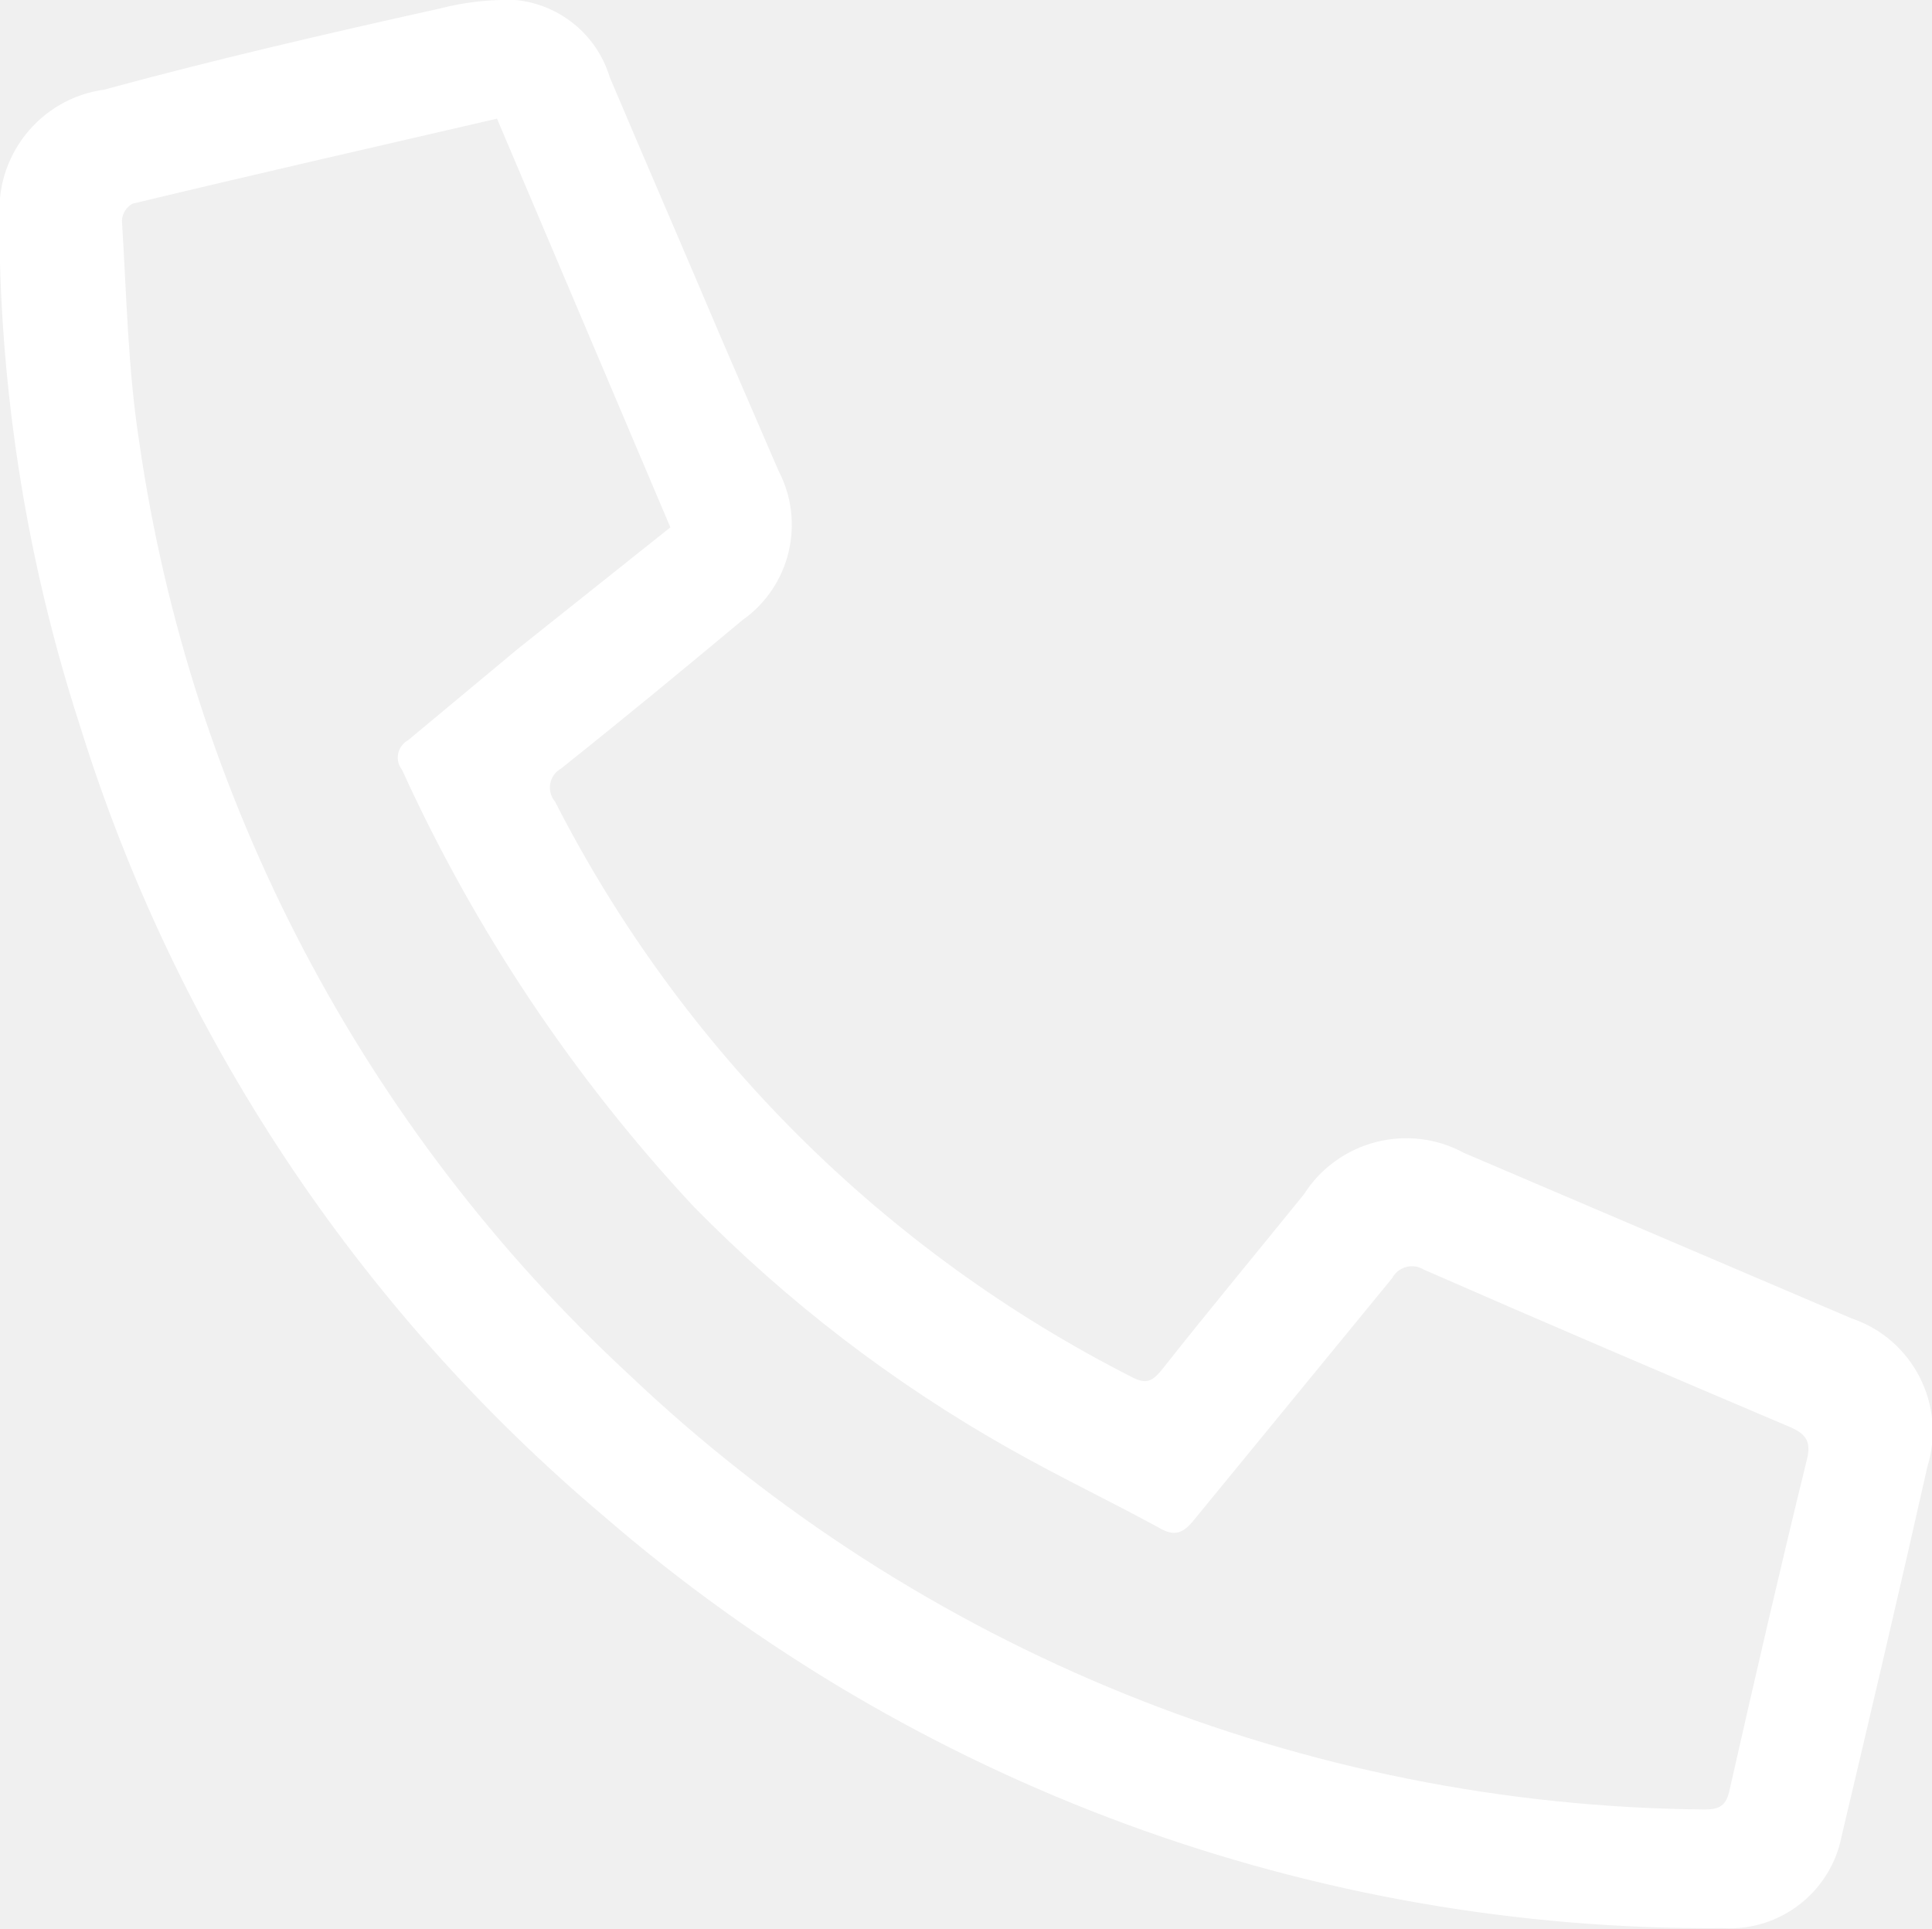
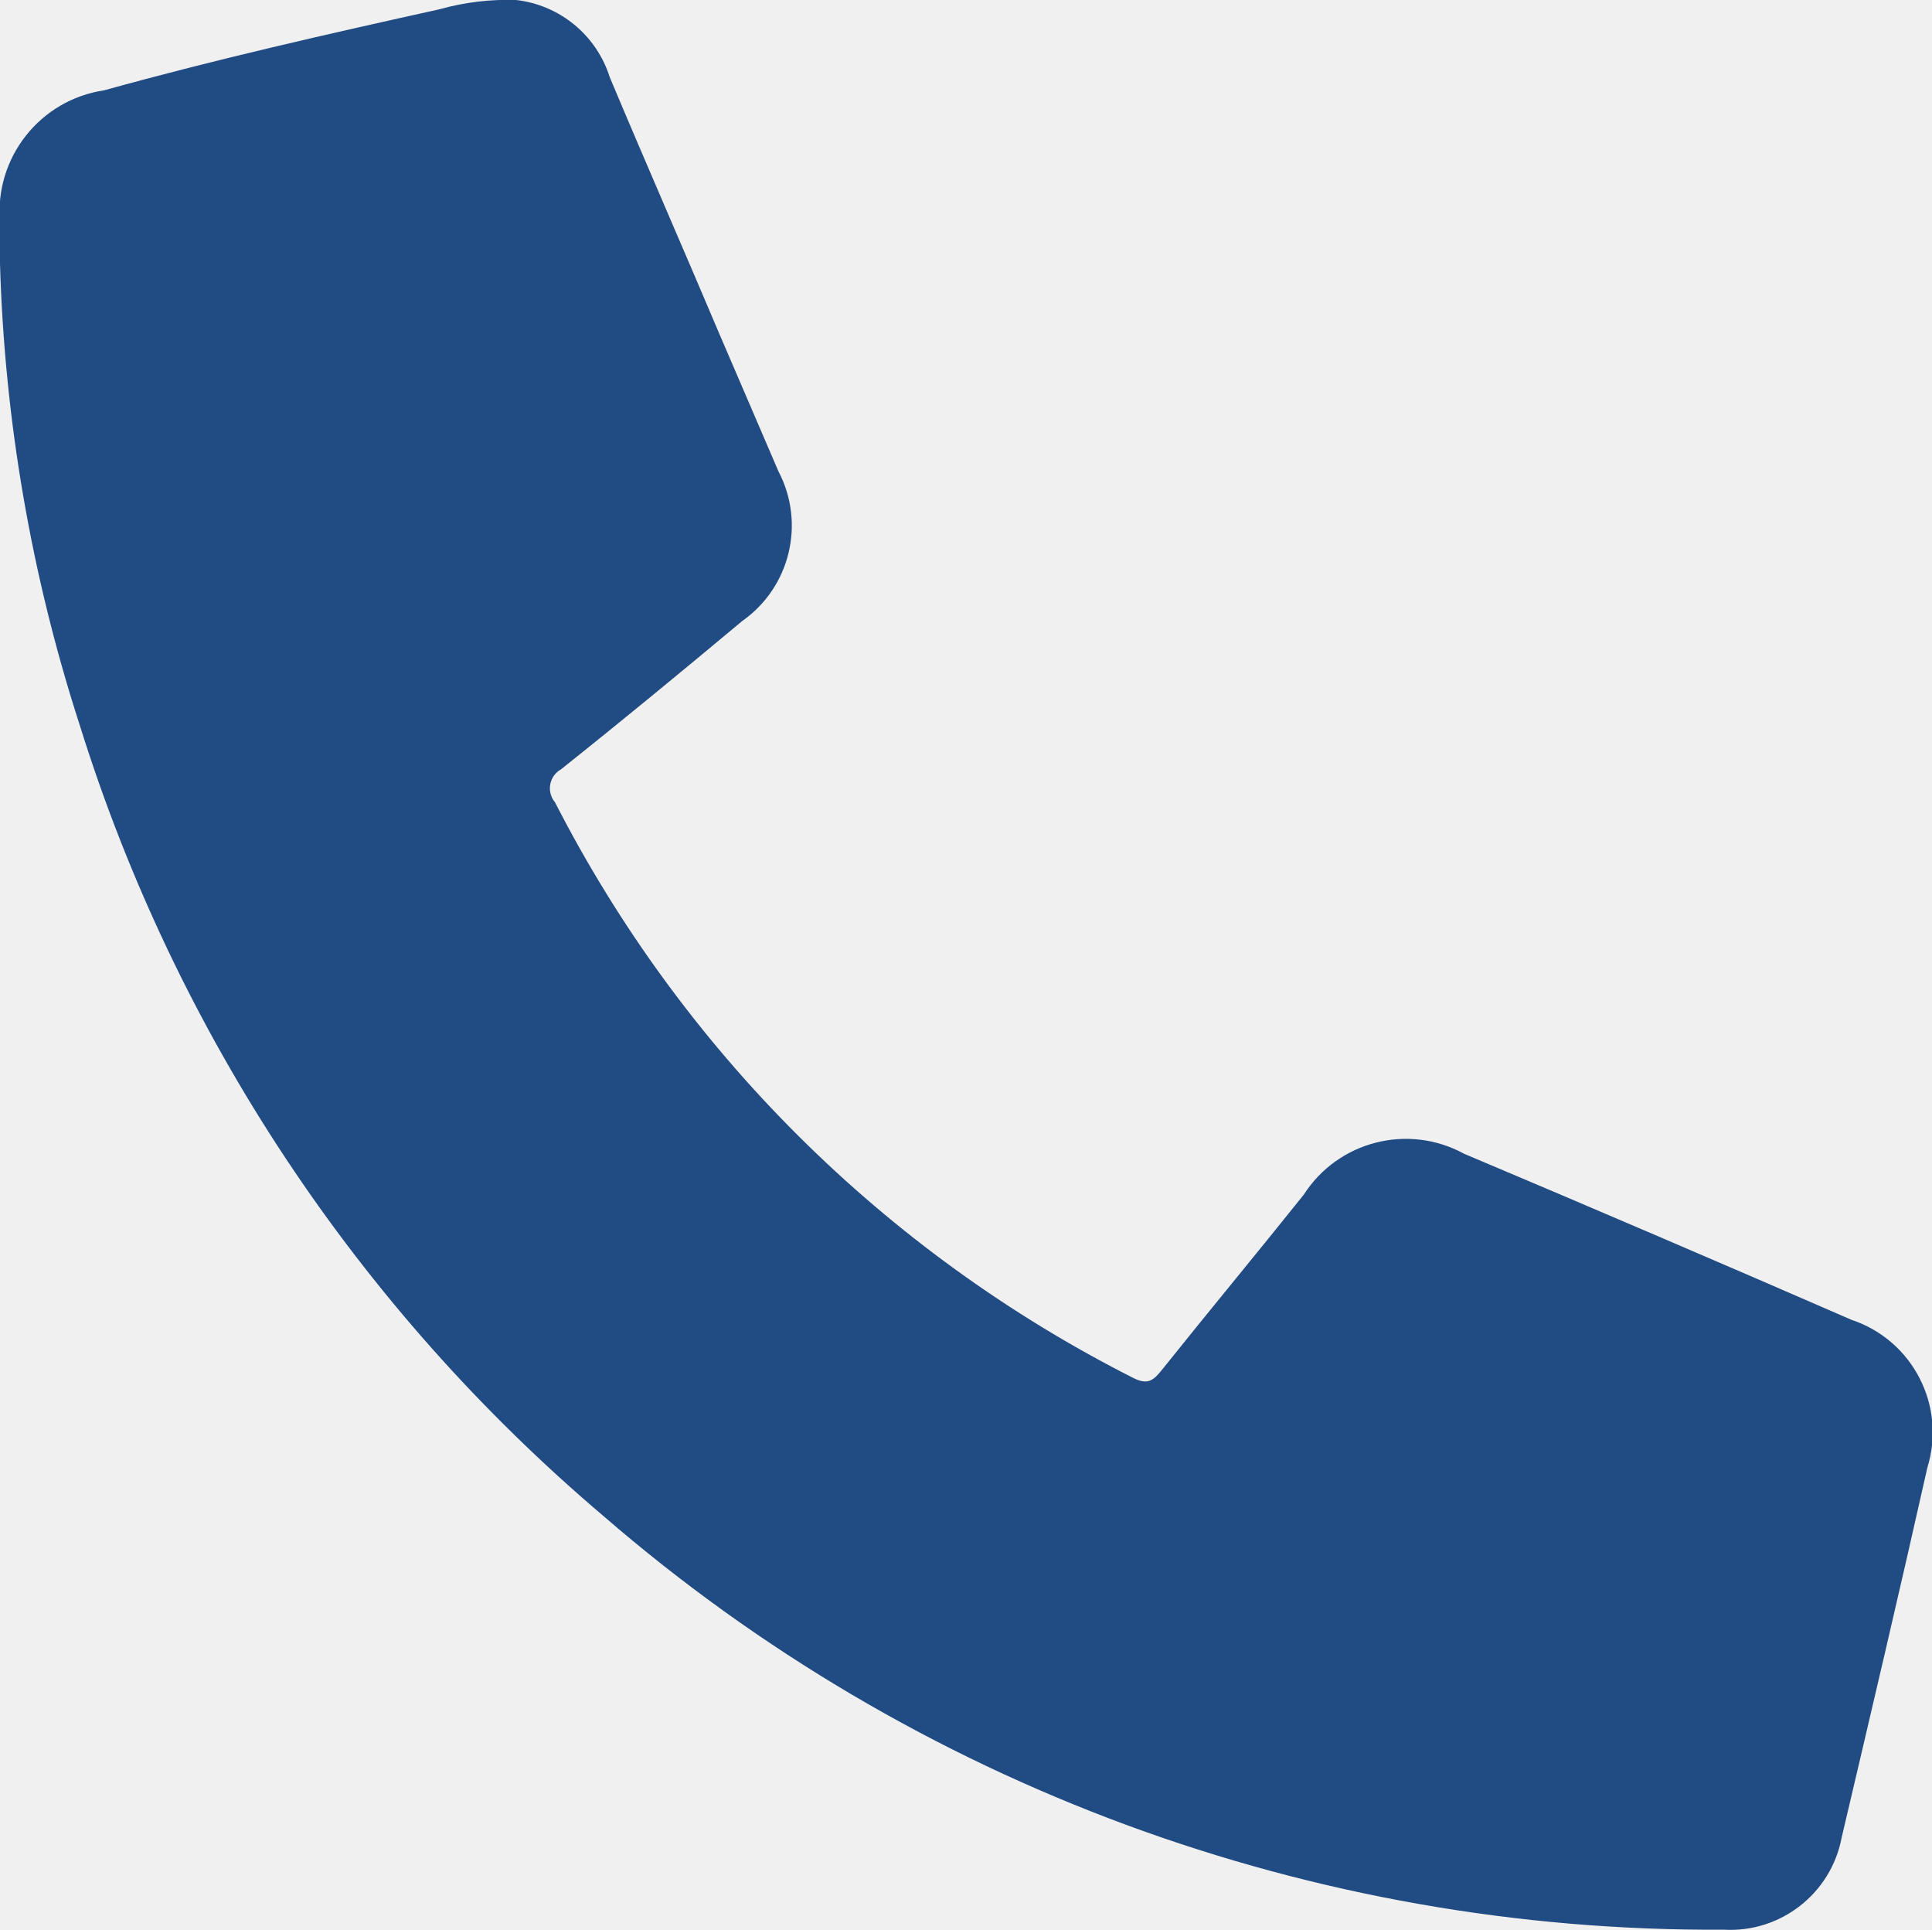
- <svg xmlns="http://www.w3.org/2000/svg" viewBox="0 0 29.31 29.26">
+ <svg xmlns="http://www.w3.org/2000/svg" viewBox="0 0 29.31 29.27">
  <defs>
-     <style>.cls-1{fill:#fff;}</style>
+     <style>.cls-1{fill:#214b83;}</style>
  </defs>
  <g id="Слой_2" data-name="Слой 2">
    <g id="Слой_1-2" data-name="Слой 1">
-       <path class="cls-1" d="M0,4l0-.64a1.84,1.84,0,0,1,1.58-2C3.27.9,5,.5,6.67.13A4.09,4.09,0,0,1,7.82,0,1.66,1.66,0,0,1,9.25,1.17c.55,1.3,1.12,2.61,1.67,3.91l.89,2.06a1.77,1.77,0,0,1-.55,2.27c-.91.76-1.82,1.51-2.75,2.25a.33.33,0,0,0-.09.5,20,20,0,0,0,8.77,8.74c.2.1.29.05.42-.1.71-.9,1.45-1.79,2.17-2.68a1.84,1.84,0,0,1,2.43-.63L28.09,20a1.81,1.81,0,0,1,1.15,2.25c-.42,1.87-.86,3.74-1.3,5.6a1.73,1.73,0,0,1-1.8,1.4A25.66,25.66,0,0,1,9.16,23a25.67,25.67,0,0,1-7.95-12A25,25,0,0,1,0,4ZM7.54,1.8c-1.86.43-3.7.85-5.53,1.29a.31.31,0,0,0-.16.26c.07,1.12.09,2.24.26,3.34A23.93,23.93,0,0,0,9.54,20.85a24,24,0,0,0,16.32,6.6c.23,0,.33-.06.38-.3.38-1.68.77-3.37,1.17-5,.07-.27,0-.39-.25-.5-1.86-.79-3.71-1.58-5.56-2.39a.34.34,0,0,0-.48.13c-1,1.22-2,2.44-3,3.66-.16.2-.29.27-.53.13-.75-.41-1.53-.78-2.27-1.2a21.5,21.5,0,0,1-4.8-3.68,24.8,24.8,0,0,1-4.42-6.62.3.3,0,0,1,.09-.45L7.86,9.84,10.17,8Z" />
+       <path class="cls-1" d="M29.24,22.26c-.42,1.87-.86,3.74-1.3,5.61a1.72,1.72,0,0,1-1.79,1.4A25.72,25.72,0,0,1,9.16,23,25.8,25.8,0,0,1,1.21,11,25.09,25.09,0,0,1,0,4l0-.63a1.86,1.86,0,0,1,1.58-2C3.27.9,5,.51,6.67.14A3.83,3.83,0,0,1,7.83,0,1.69,1.69,0,0,1,9.25,1.17c.55,1.31,1.12,2.61,1.67,3.91l.89,2.07a1.77,1.77,0,0,1-.55,2.27c-.91.76-1.82,1.51-2.75,2.25a.33.33,0,0,0-.09.5,20,20,0,0,0,8.77,8.73c.2.1.29.06.42-.1.72-.9,1.45-1.78,2.17-2.68a1.84,1.84,0,0,1,2.43-.62q2.94,1.24,5.88,2.52A1.8,1.8,0,0,1,29.24,22.26Z" />
    </g>
  </g>
</svg>
